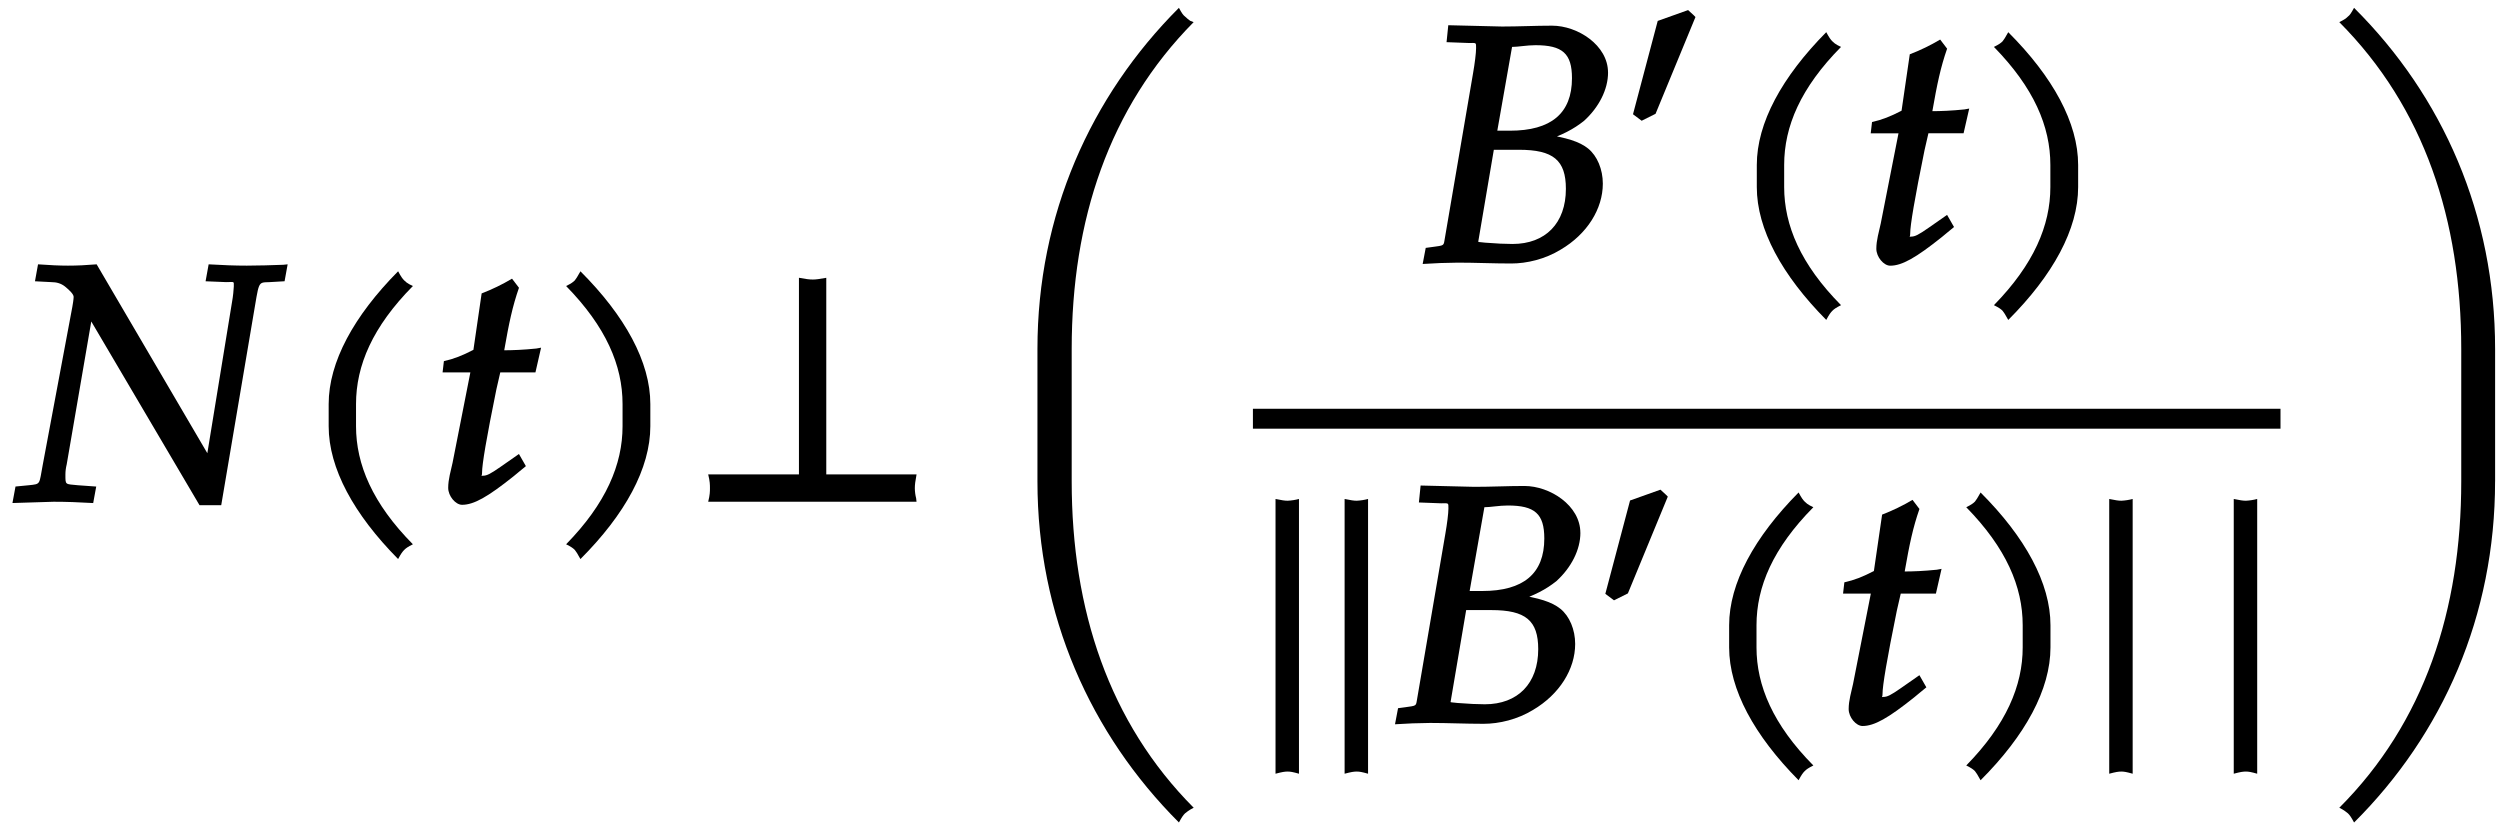
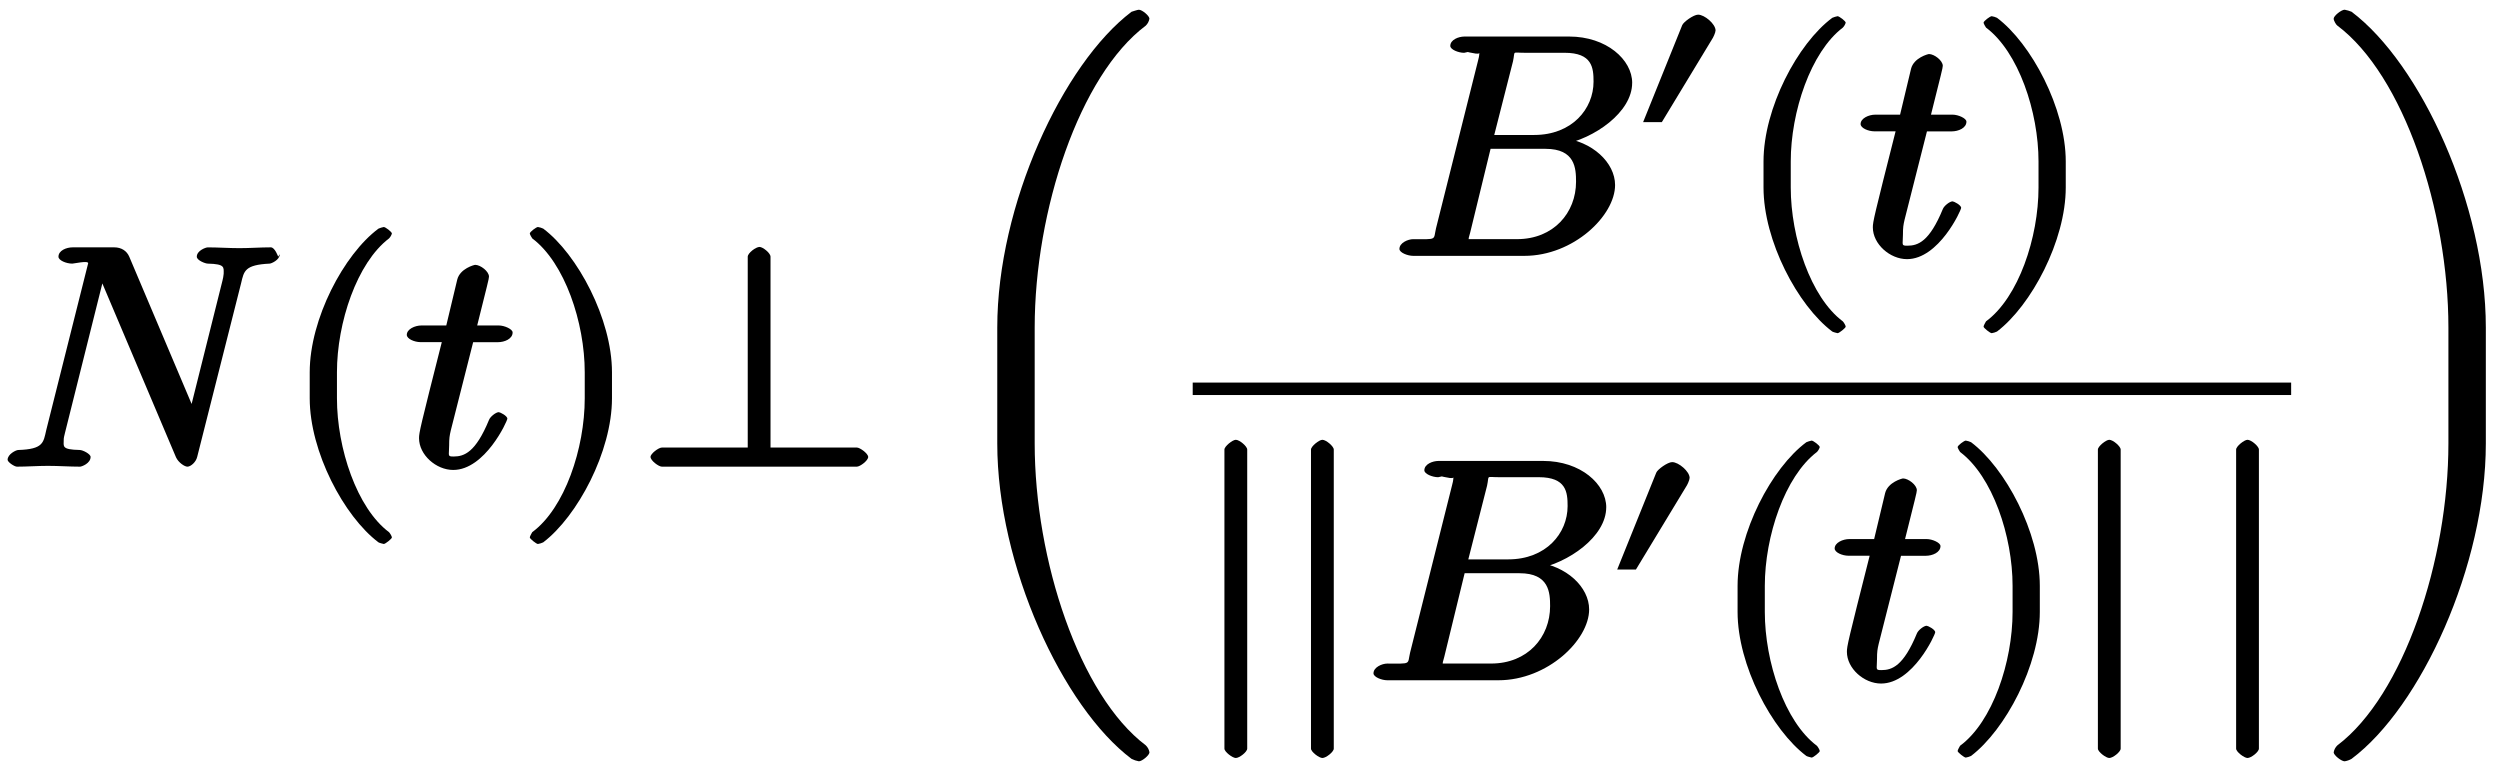
- <svg xmlns="http://www.w3.org/2000/svg" xmlns:xlink="http://www.w3.org/1999/xlink" width="120" height="40" viewBox="0 0 90 30">
+ <svg xmlns="http://www.w3.org/2000/svg" xmlns:xlink="http://www.w3.org/1999/xlink" width="128" height="40" viewBox="0 0 96 30">
  <defs>
    <symbol overflow="visible" id="a">
-       <path d="M9.61-8.531c-.438.015-.876.031-1.313.031-.422 0-.844-.016-1.375-.047l-.11.61.735.03c.312 0 .281-.046.281.157 0 .078-.031.39-.062.547L6.812-1.36l.235-.094L2.89-8.547c-.375.031-.704.047-1.032.047-.312 0-.64-.016-1.078-.047l-.11.61.579.03c.203 0 .36.048.5.157.172.14.313.281.313.375 0 .078-.032.281-.047.36L.953-1.345c-.14.735-.062.703-.5.75l-.484.047-.11.594L1.344 0c.453 0 .89.016 1.422.047l.109-.594-.656-.047c-.469-.047-.453 0-.453-.39 0-.11.015-.235.046-.36l.954-5.547-.25.094L6.594.125h.781l1.14-6.734c.235-1.344.157-1.282.594-1.297l.547-.032.11-.609zm0 0" />
+       <path d="M10.656-8.063s-.125-.359-.281-.359c-.39 0-.813.031-1.203.031-.406 0-.828-.03-1.219-.03-.078 0-.422.124-.422.358 0 .141.328.266.422.266.672.016.61.14.61.39 0 .048-.032.22-.047.266L7.187-1.828h.391l-2.64-6.234c-.094-.22-.297-.36-.579-.36H2.766c-.25 0-.547.125-.547.36 0 .14.297.265.531.265.063 0 .61-.125.61-.016L1.75-1.405c-.11.484-.11.734-1.078.765-.078 0-.406.157-.406.375C.266-.172.53 0 .625 0 1 0 1.422-.031 1.813-.031c.406 0 .843.031 1.234.031.062 0 .406-.125.406-.375 0-.11-.297-.266-.422-.266-.703-.015-.61-.14-.61-.39 0-.078.017-.14.048-.266l1.469-5.875c-.172-.281-.172-.25-.25-.375L6.733-.359c.094.203.329.359.438.359.125 0 .328-.172.375-.375l1.687-6.672c.11-.469.141-.703 1.094-.75.063 0 .39-.14.39-.36zm0 0" />
    </symbol>
    <symbol overflow="visible" id="b">
-       <path d="M4.203-7.828a.735.735 0 01-.187-.14c-.063-.063-.11-.126-.22-.329-1.593 1.61-2.5 3.266-2.5 4.781v.797c0 1.516.907 3.172 2.5 4.781.11-.203.157-.265.22-.328.062-.062.125-.109.312-.203C2.875.063 2.281-1.344 2.281-2.719v-.797c0-1.39.594-2.78 2.047-4.25zm0 0" />
+       <path d="M4.156 2.719c0-.047-.078-.172-.11-.203-1.234-.922-2-3.22-2-5.141v-1c0-1.906.767-4.203 2-5.14a.457.457 0 00.11-.188c0-.063-.25-.25-.312-.25a1.01 1.01 0 00-.203.062C2.312-8.156 1-5.67 1-3.625v1C1-.578 2.313 1.906 3.64 2.906c.016.016.188.063.204.063.062 0 .312-.203.312-.25zm0 0" />
    </symbol>
    <symbol overflow="visible" id="c">
-       <path d="M3.703-5.516c-.453.047-.86.063-1.156.063.172-.984.297-1.578.531-2.25l-.25-.328a7.16 7.16 0 01-1.094.531l-.296 2.031c-.391.203-.704.328-1.063.407l-.047.406h1l-.64 3.25C.625-1.11.53-.813.53-.5c0 .297.266.61.5.61.422 0 .922-.282 1.86-1.032.218-.172.14-.125.437-.36l-.25-.437-.672.469c-.36.25-.484.313-.625.313-.093 0-.031.046-.031-.11 0-.297.156-1.234.516-3l.14-.61h1.266l.203-.89zm0 0" />
+       <path d="M4.14-5.156c0-.125-.312-.266-.53-.266H2.78c.39-1.562.453-1.797.453-1.875 0-.203-.328-.453-.53-.453-.032 0-.579.14-.688.563l-.422 1.765H.64c-.25 0-.563.14-.563.36 0 .156.297.28.531.28h.813C.594-1.515.547-1.311.547-1.093c0 .64.656 1.219 1.312 1.219 1.22 0 2.079-1.875 2.079-1.969 0-.11-.282-.25-.329-.25-.109 0-.328.172-.375.297C2.72-.547 2.281-.39 1.875-.39c-.25 0-.172-.03-.172-.421 0-.282.016-.375.063-.579l.859-3.39h.953c.25 0 .563-.125.563-.375zm0 0" />
    </symbol>
    <symbol overflow="visible" id="d">
-       <path d="M3.766-2.719v-.797c0-1.515-.907-3.171-2.516-4.78-.11.202-.156.265-.203.327-.063.063-.125.11-.313.203 1.438 1.47 2.032 2.86 2.032 4.25v.797c0 1.375-.594 2.781-2.032 4.25.188.094.25.14.313.203.047.063.094.125.203.329C2.86.452 3.766-1.204 3.766-2.72zm0 0" />
+       <path d="M3.64-2.625v-1c0-2.047-1.328-4.531-2.64-5.516a.774.774 0 00-.203-.062c-.063 0-.313.187-.313.25 0 .031.079.172.094.187 1.25.938 2.016 3.235 2.016 5.141v1c0 1.922-.766 4.219-2.016 5.14-.015.032-.094.157-.094.204 0 .047.25.25.313.25A.774.774 0 001 2.906c1.313-1 2.64-3.484 2.64-5.531zm0 0" />
    </symbol>
    <symbol overflow="visible" id="e">
-       <path d="M8.266-.125a1.514 1.514 0 01-.047-.36c0-.124.015-.25.062-.5h-3.25v-7.077c-.25.046-.375.062-.484.062-.125 0-.25-.016-.5-.063v7.079H.78c.063.25.063.375.063.5 0 .109 0 .234-.063.484h7.5zm0 0" />
+       <path d="M8.828-.375c0-.125-.312-.36-.437-.36H5.078v-7.327c0-.141-.297-.376-.422-.376-.14 0-.453.235-.453.376v7.328H.906C.781-.734.47-.5.47-.375c0 .14.312.375.437.375h7.485c.125 0 .437-.234.437-.375zm0 0" />
    </symbol>
    <symbol overflow="visible" id="f">
-       <path d="M7.063-17.313c-.063-.046-.125-.093-.188-.156-.063-.047-.11-.11-.219-.312C3.47-14.594 1.563-10.328 1.563-5.5v4.766c0 4.828 1.906 9.093 5.093 12.28.11-.202.157-.265.219-.327.063-.047.125-.11.313-.203C4.14 7.953 2.796 3.89 2.796-.734V-5.5c0-4.64 1.344-8.688 4.39-11.766zm0 0" />
+       <path d="M8.344 10.969a.486.486 0 00-.14-.266C5.655 8.781 3.936 3.578 3.936-.89v-4.453c0-4.484 1.72-9.687 4.266-11.593a.486.486 0 00.14-.266c0-.11-.28-.344-.405-.344-.047 0-.235.063-.282.078-2.64 2-5.156 7.422-5.156 12.125V-.89c0 4.688 2.516 10.125 5.156 12.11a.993.993 0 00.282.094c.125 0 .406-.235.406-.344zm0 0" />
    </symbol>
    <symbol overflow="visible" id="g">
-       <path d="M6.813-6.844c0-.984-1.094-1.687-2.016-1.687-.594 0-1.203.031-1.797.031l-1.938-.047-.062.61.797.03c.281 0 .266-.03.266.188 0 .172-.047.547-.11.907L.922-.782C.89-.577.875-.624.25-.531L.14.048A21.28 21.28 0 011.407 0c.64 0 1.266.031 1.922.031.563 0 1.219-.156 1.781-.5.954-.562 1.516-1.469 1.516-2.375 0-.515-.203-1-.531-1.265-.313-.25-.766-.391-1.594-.516v.266c.688-.25 1.063-.438 1.453-.75.531-.485.86-1.125.86-1.735zM5.296-2.656c0 1.234-.734 1.984-1.922 1.984-.25 0-.594-.015-.984-.047-.079-.015-.22-.015-.25-.031l.562-3.313h.906c1.235 0 1.688.375 1.688 1.407zm.219-3.985c0 1.266-.75 1.891-2.235 1.891h-.453l.531-3.016c.22 0 .532-.062.844-.062.969 0 1.313.297 1.313 1.187zm0 0" />
+       <path d="M9.234-6.64c0-.891-.984-1.782-2.421-1.782H2.796c-.235 0-.547.125-.547.36 0 .14.313.265.531.265l.14-.031s.11.031.313.062c.22.016.125-.093.125.063 0 .047-.015.078-.046.219l-1.61 6.421c-.11.47.063.422-.875.422-.203 0-.531.141-.531.375 0 .141.312.266.531.266h4.266c1.89 0 3.484-1.547 3.484-2.719 0-.86-.875-1.687-2.047-1.812v.265c1.25-.234 2.703-1.25 2.703-2.375zM7.75-6.689c0 1.047-.828 2.047-2.281 2.047H3.937l.72-2.828c.093-.422-.063-.328.452-.328h1.532c1.062 0 1.109.578 1.109 1.11zm-.672 3.844c0 1.188-.86 2.203-2.266 2.203h-1.89c-.125-.015.031.11.031 0 0-.03 0-.046.063-.265l.78-3.203h2.11c1.14 0 1.172.75 1.172 1.265zm0 0" />
    </symbol>
    <symbol overflow="visible" id="i">
-       <path d="M1.656 1.656v-9.719A1.95 1.95 0 011.25-8c-.11 0-.203-.016-.438-.063v9.891c.235-.062.329-.078.438-.078.094 0 .188.016.406.078zm0 0" />
+       <path d="M2.094 2.625V-8.859c0-.125-.297-.375-.438-.375-.125 0-.437.25-.437.375V2.625c0 .125.312.36.437.36.14 0 .438-.235.438-.36zm0 0" />
    </symbol>
    <symbol overflow="visible" id="j">
-       <path d="M6.531-.734V-5.5c0-4.828-1.875-9.094-5.078-12.281-.11.203-.156.265-.219.312-.062.063-.125.11-.312.203 3.062 3.078 4.39 7.125 4.39 11.766v4.766c0 4.625-1.328 8.687-4.39 11.75.187.093.25.156.312.203.063.062.11.125.22.328C4.655 8.359 6.53 4.094 6.53-.734zm0 0" />
+       <path d="M6.281-.89v-4.454c0-4.703-2.5-10.125-5.156-12.125a1.32 1.32 0 00-.266-.078c-.125 0-.421.235-.421.344 0 .078.093.234.14.265 2.547 1.907 4.266 7.11 4.266 11.594V-.89c0 4.47-1.719 9.672-4.266 11.594a.486.486 0 00-.14.266c0 .11.296.344.421.344a.77.77 0 00.266-.094C3.781 9.234 6.281 3.797 6.281-.891zm0 0" />
    </symbol>
    <symbol overflow="visible" id="h">
-       <path d="M2.594-4.672l-.203-.187-1.094.39-.89 3.36.312.234.5-.25 1.437-3.484zm0 0" />
+       <path d="M3.063-4.313c0-.25-.422-.609-.672-.609-.172 0-.563.281-.61.406l-1.5 3.72H1L2.922-3.97c.047-.062.14-.265.14-.344zm0 0" />
    </symbol>
  </defs>
-   <use xlink:href="#a" x=".589" y="18.063" />
-   <use xlink:href="#b" x="10.536" y="18.063" />
-   <use xlink:href="#c" x="15.605" y="18.063" />
-   <use xlink:href="#d" x="19.646" y="18.063" />
-   <use xlink:href="#e" x="24.715" y="18.063" />
-   <use xlink:href="#f" x="35.785" y="18.063" />
-   <use xlink:href="#g" x="51.076" y="9.455" />
-   <use xlink:href="#h" x="58.381" y="5.222" />
-   <use xlink:href="#b" x="61.949" y="9.455" />
-   <use xlink:href="#c" x="67.018" y="9.455" />
-   <use xlink:href="#d" x="71.047" y="9.455" />
-   <path d="M45.105 15.074h36.993" fill="none" stroke-width=".717" stroke="#000" stroke-miterlimit="10" />
-   <use xlink:href="#i" x="45.107" y="26.026" />
-   <use xlink:href="#i" x="47.594" y="26.026" />
-   <use xlink:href="#g" x="50.08" y="26.026" />
+   <use xlink:href="#a" x=".026" y="17.92" />
+   <use xlink:href="#b" x="10.893" y="17.92" />
+   <use xlink:href="#c" x="15.544" y="17.92" />
+   <use xlink:href="#d" x="19.86" y="17.92" />
+   <use xlink:href="#e" x="24.51" y="17.92" />
+   <use xlink:href="#f" x="35.796" y="17.92" />
+   <use xlink:href="#g" x="53.442" y="9.825" />
+   <use xlink:href="#h" x="62.815" y="5.485" />
+   <use xlink:href="#b" x="66.719" y="9.825" />
+   <use xlink:href="#c" x="71.37" y="9.825" />
+   <use xlink:href="#d" x="75.685" y="9.825" />
+   <path d="M45.8 14.93h42.18" fill="none" stroke-width=".478" stroke="#000" stroke-miterlimit="10" />
  <g>
-     <use xlink:href="#h" x="57.385" y="22.487" />
+     <use xlink:href="#i" x="45.799" y="26.122" />
+     <use xlink:href="#i" x="49.123" y="26.122" />
+     <use xlink:href="#g" x="52.446" y="26.122" />
  </g>
  <g>
-     <use xlink:href="#b" x="60.953" y="26.026" />
-     <use xlink:href="#c" x="66.022" y="26.026" />
+     <use xlink:href="#h" x="61.819" y="22.667" />
  </g>
  <g>
-     <use xlink:href="#d" x="70.051" y="26.026" />
-     <use xlink:href="#i" x="75.12" y="26.026" />
+     <use xlink:href="#b" x="65.723" y="26.122" />
+     <use xlink:href="#c" x="70.374" y="26.122" />
+     <use xlink:href="#d" x="74.689" y="26.122" />
+     <use xlink:href="#i" x="79.34" y="26.122" />
  </g>
  <g>
-     <use xlink:href="#i" x="79.603" y="26.026" />
+     <use xlink:href="#i" x="84.648" y="26.122" />
  </g>
  <g>
-     <use xlink:href="#j" x="83.293" y="18.063" />
+     <use xlink:href="#j" x="89.175" y="17.92" />
  </g>
</svg>
